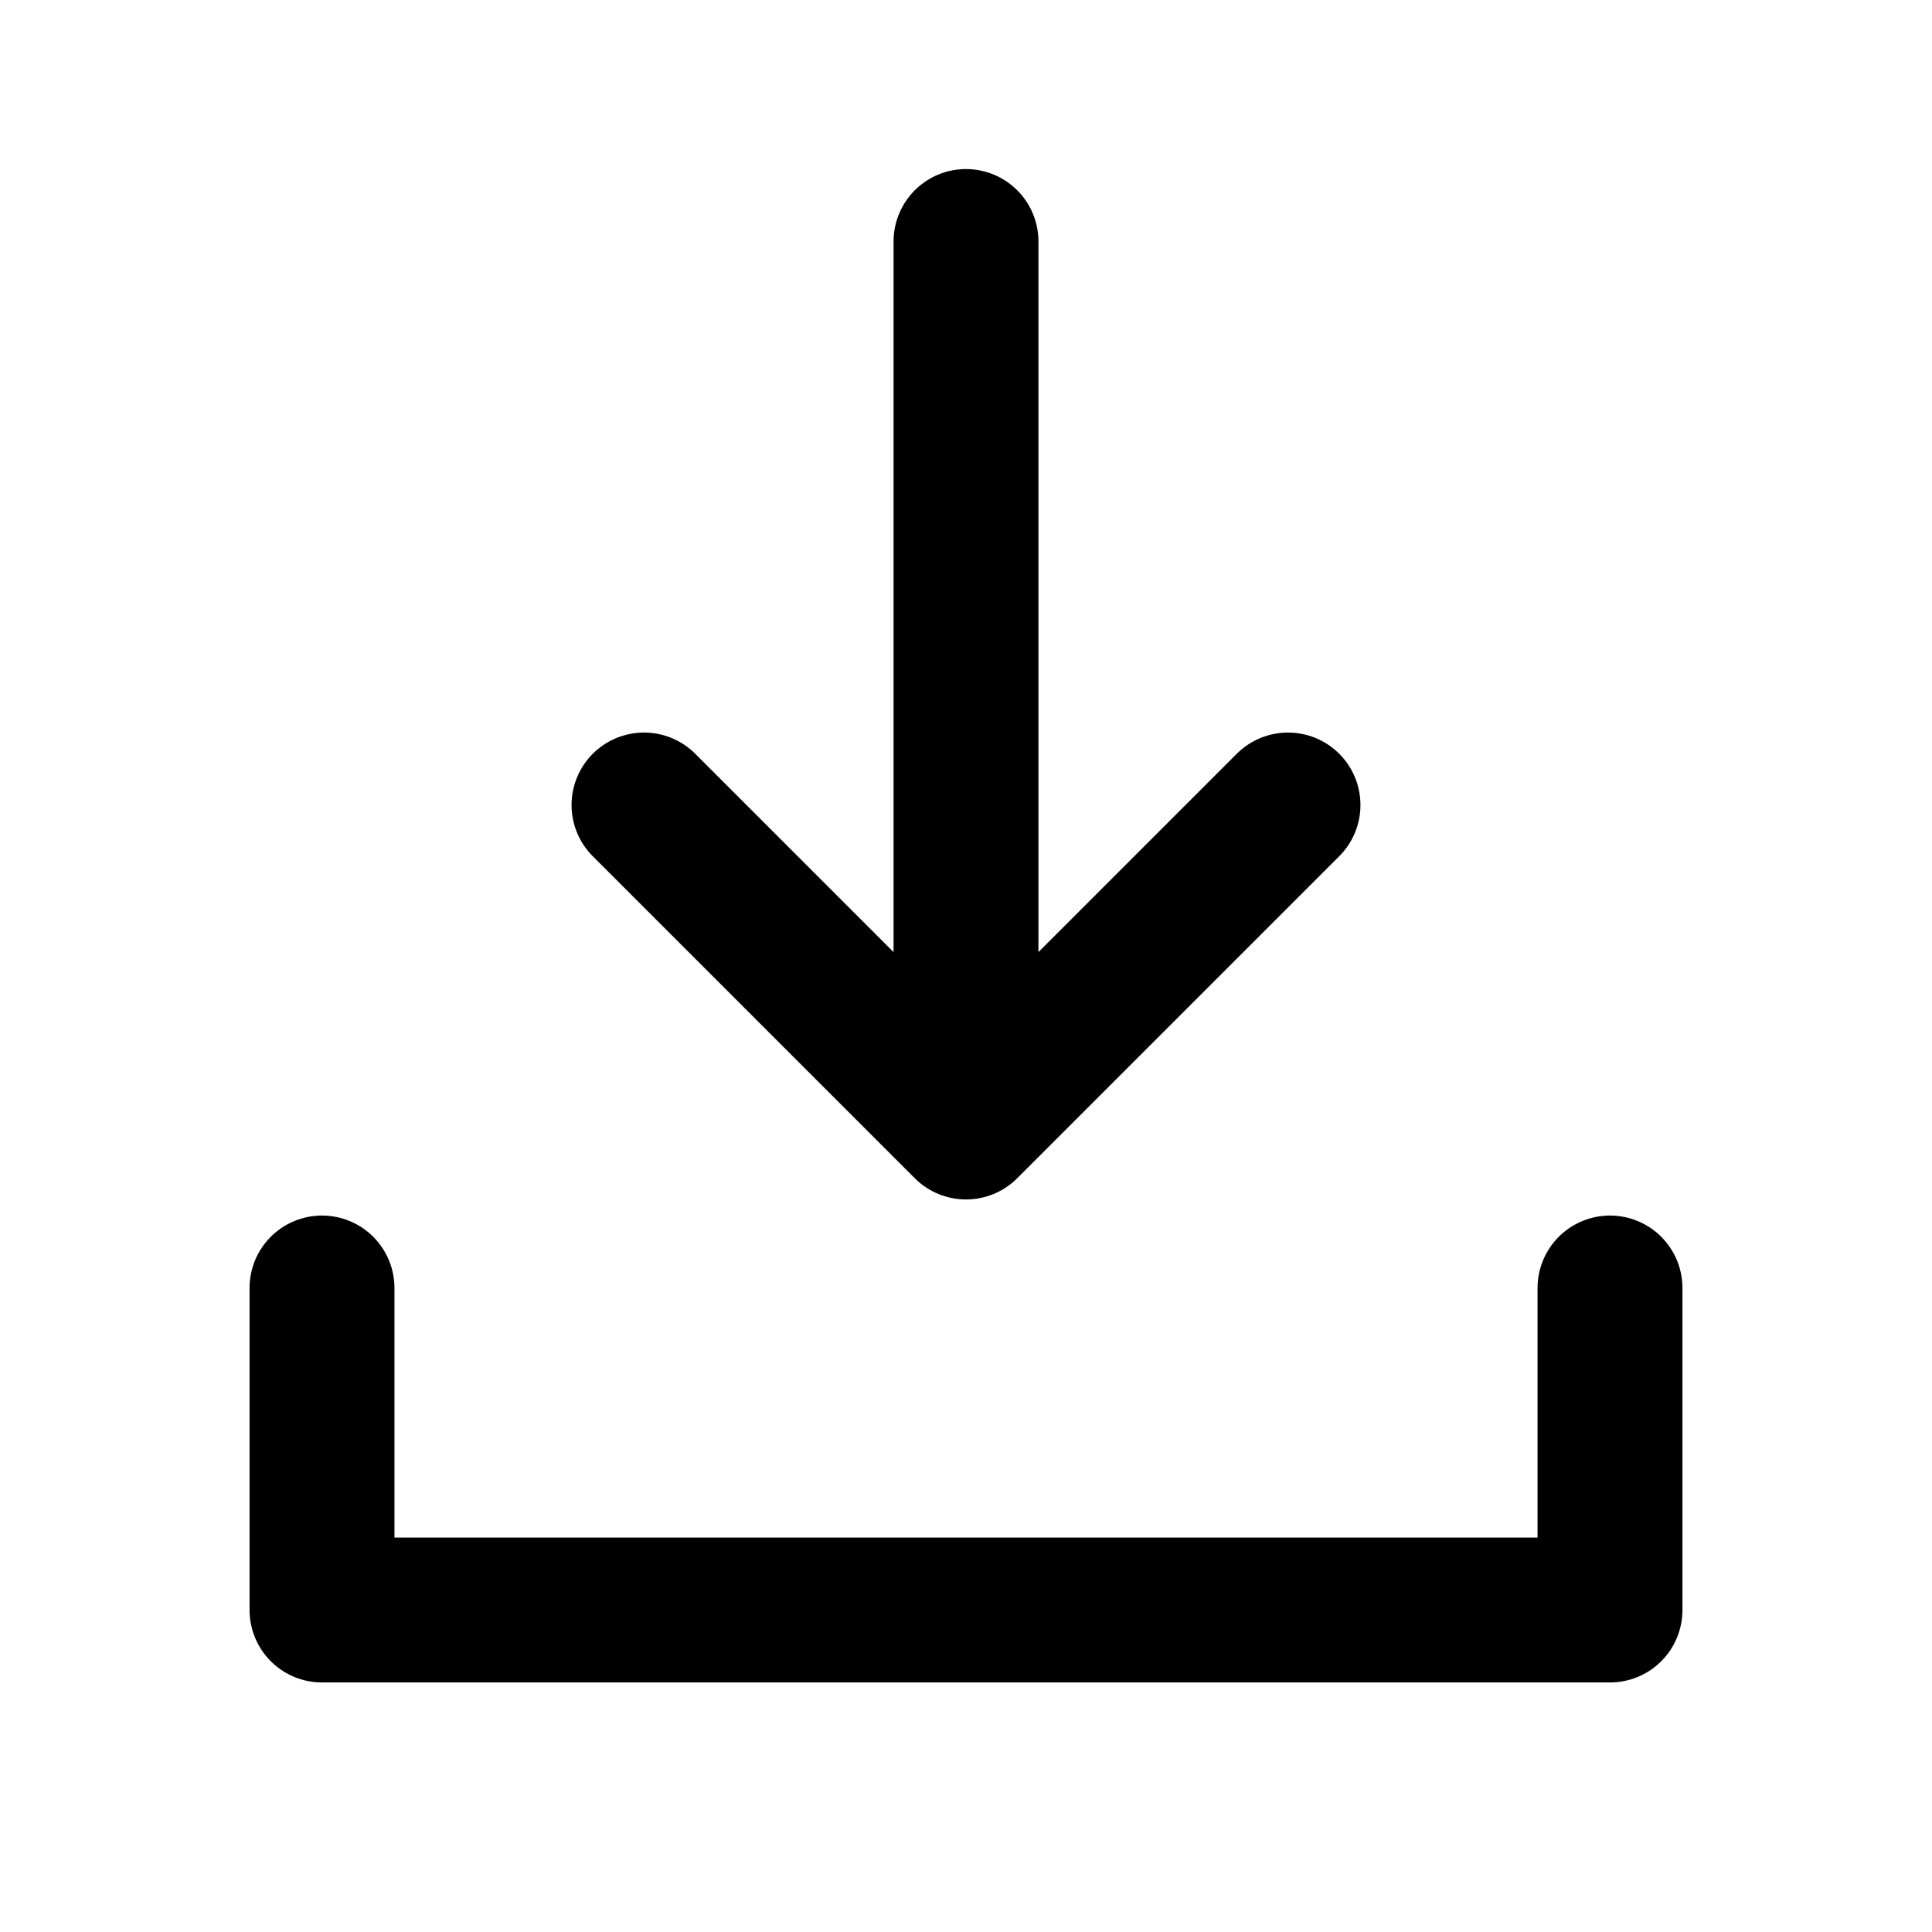
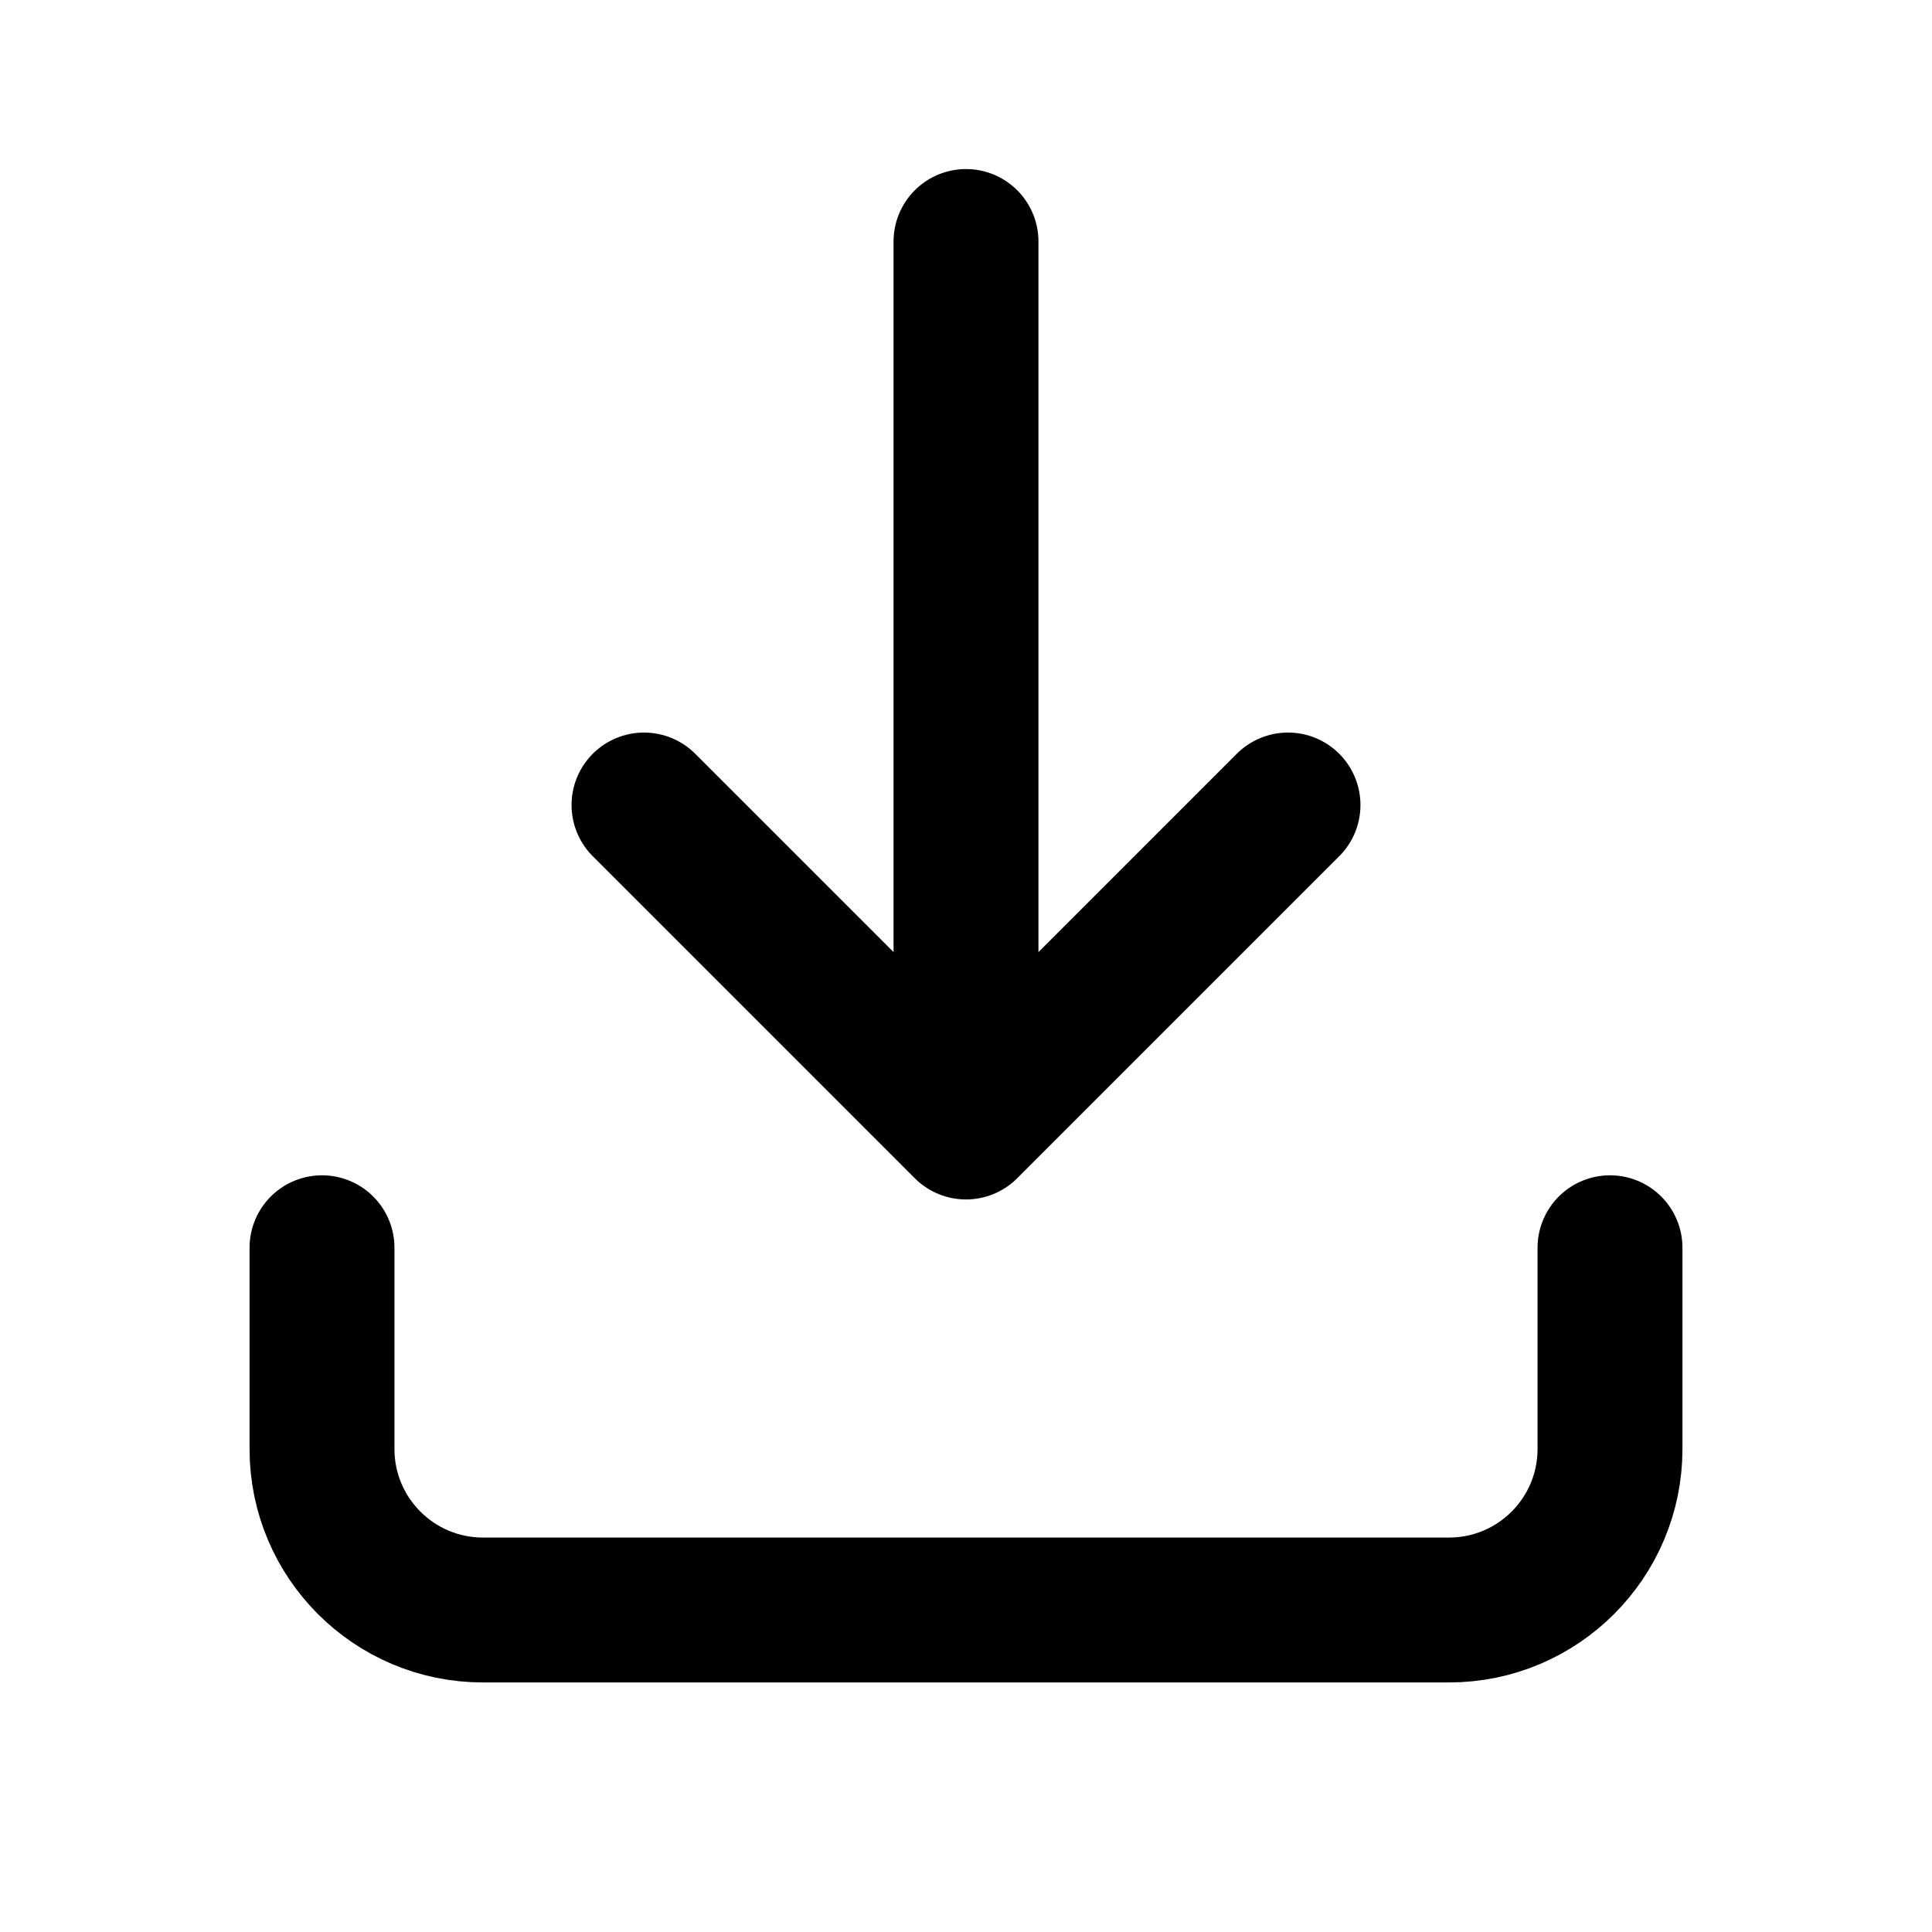
<svg xmlns="http://www.w3.org/2000/svg" viewBox="0 0 24 24">
-   <path fill="none" stroke="#000" stroke-linecap="round" stroke-linejoin="round" stroke-width="1.8" d="M12 3v11m-4-4 4 4 4-4M4 16v4h16v-4" />
+   <path fill="none" stroke="#000" stroke-linecap="round" stroke-linejoin="round" stroke-width="1.8" d="M12 3v11m-4-4 4 4 4-4M4 15.5V18a2 2 0 0 0 2 2h12a2 2 0 0 0 2-2v-2.5" />
</svg>
